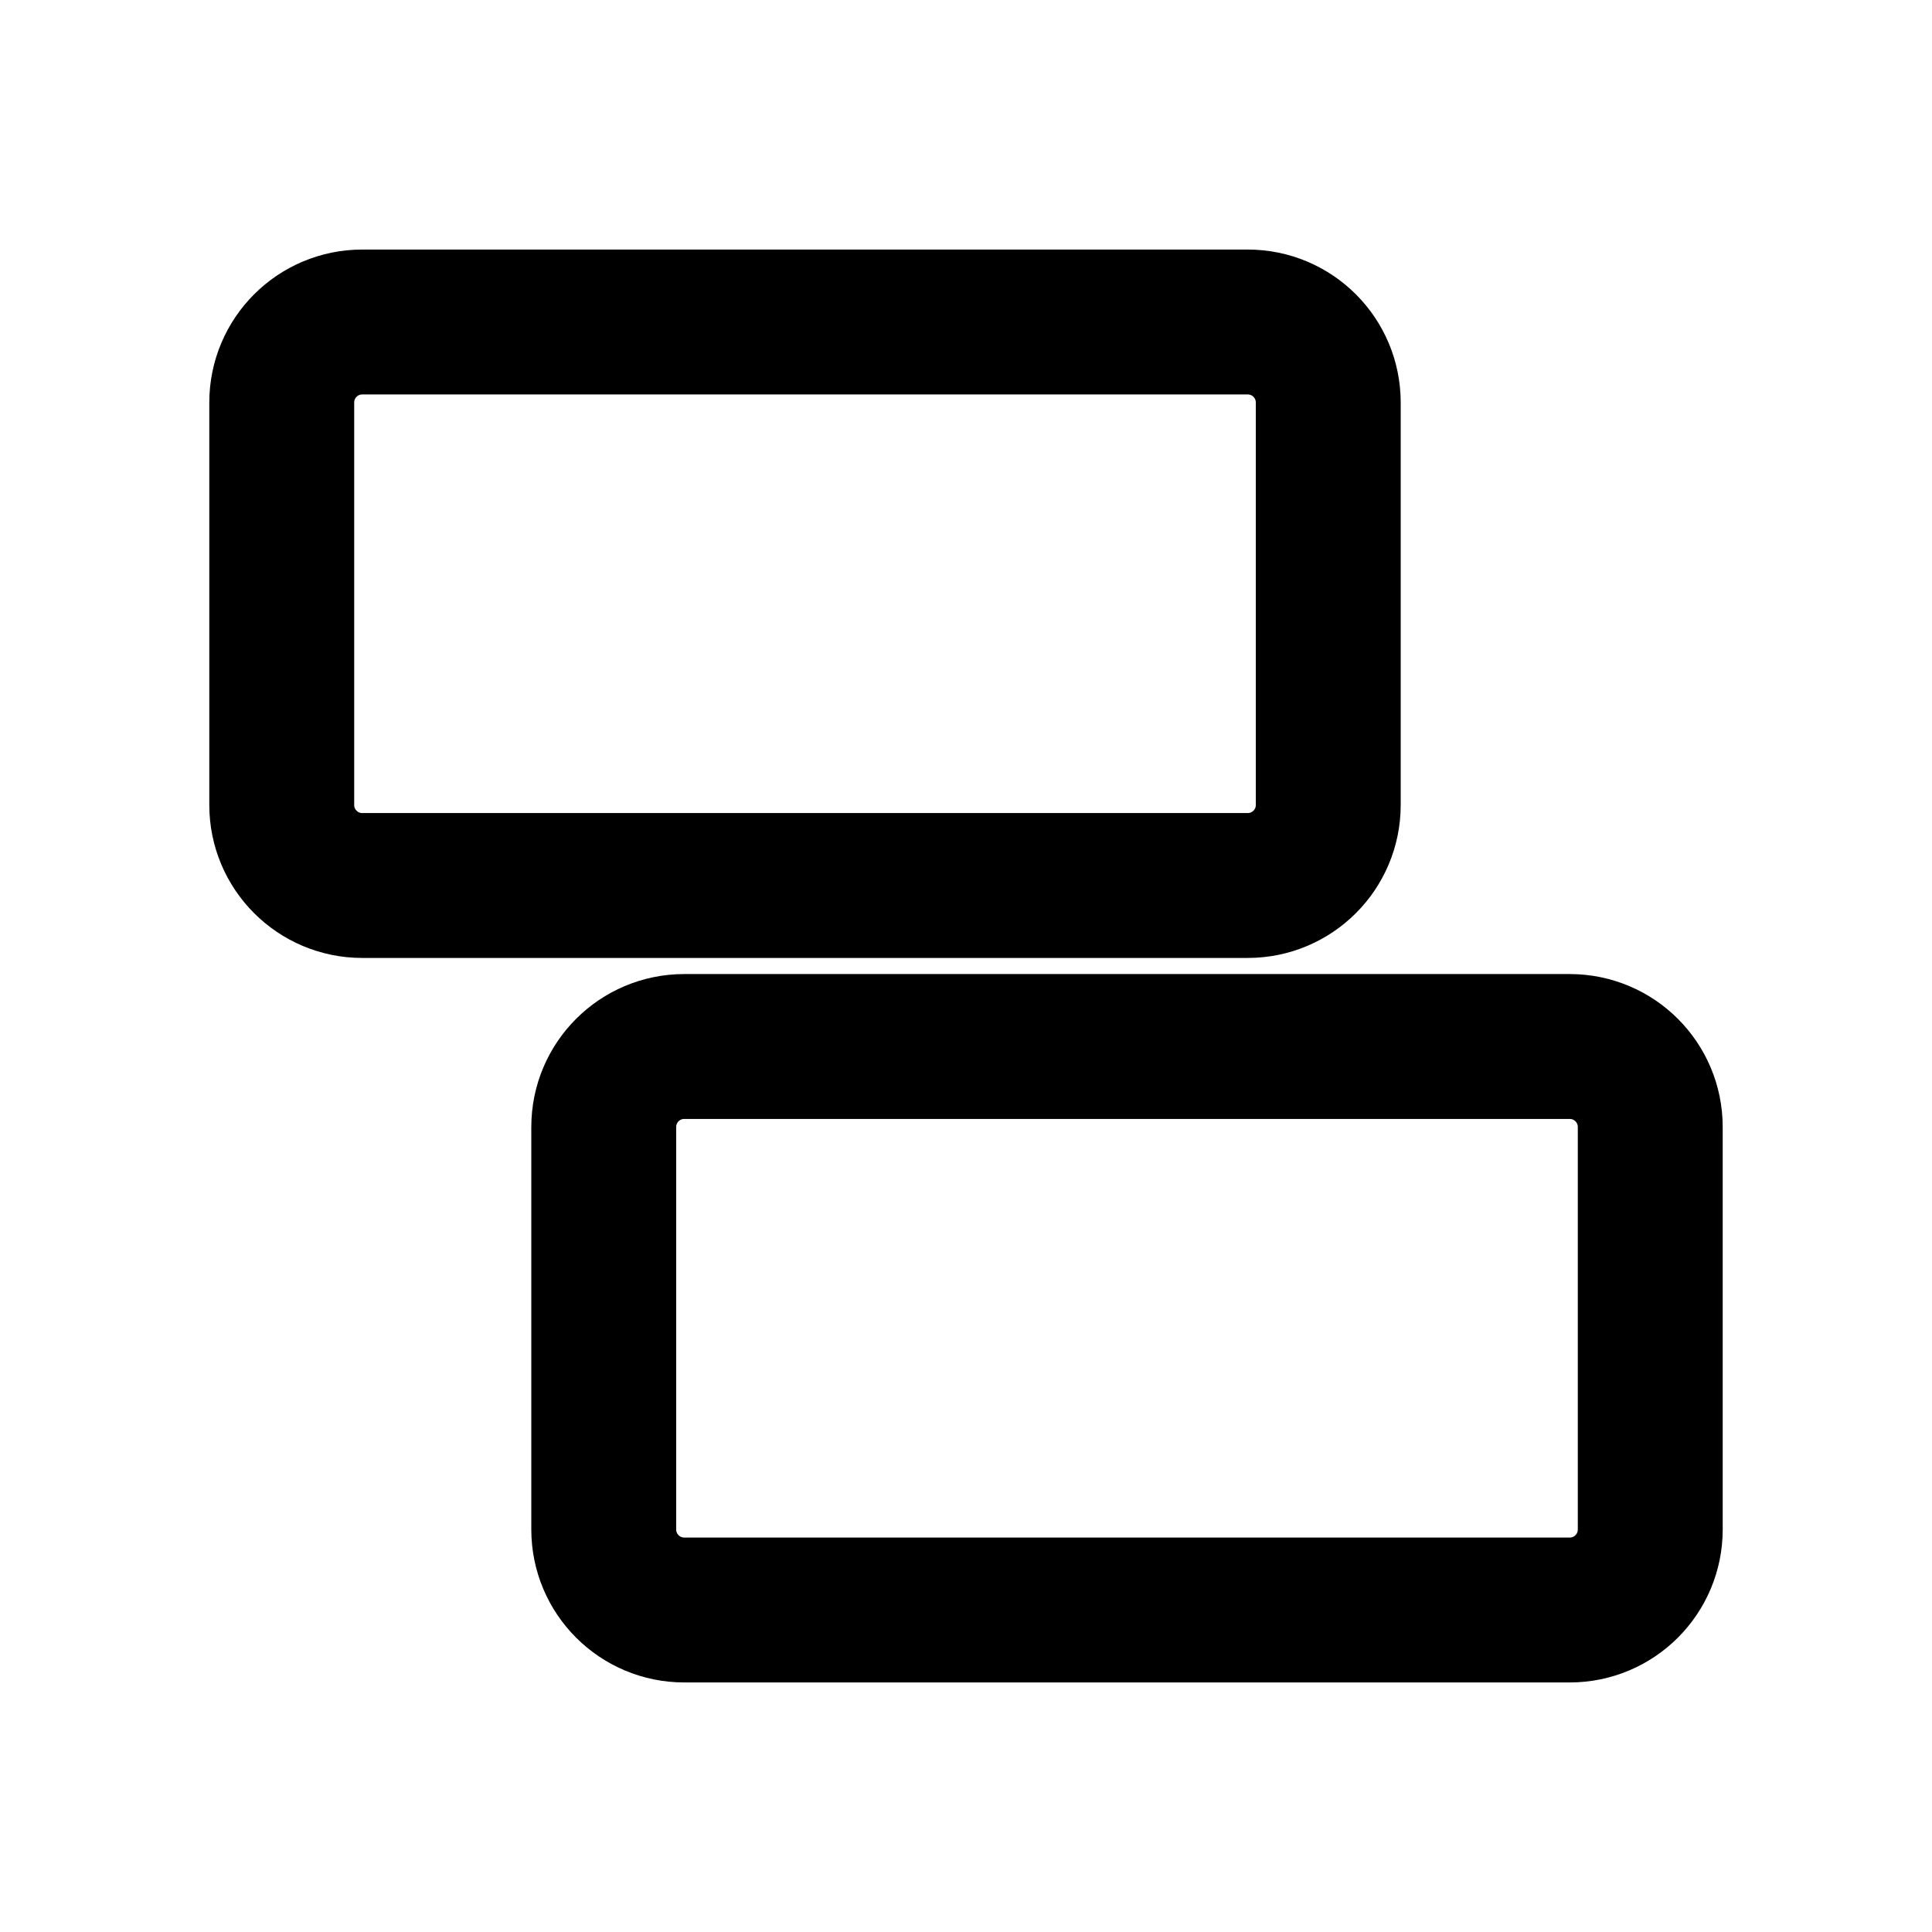
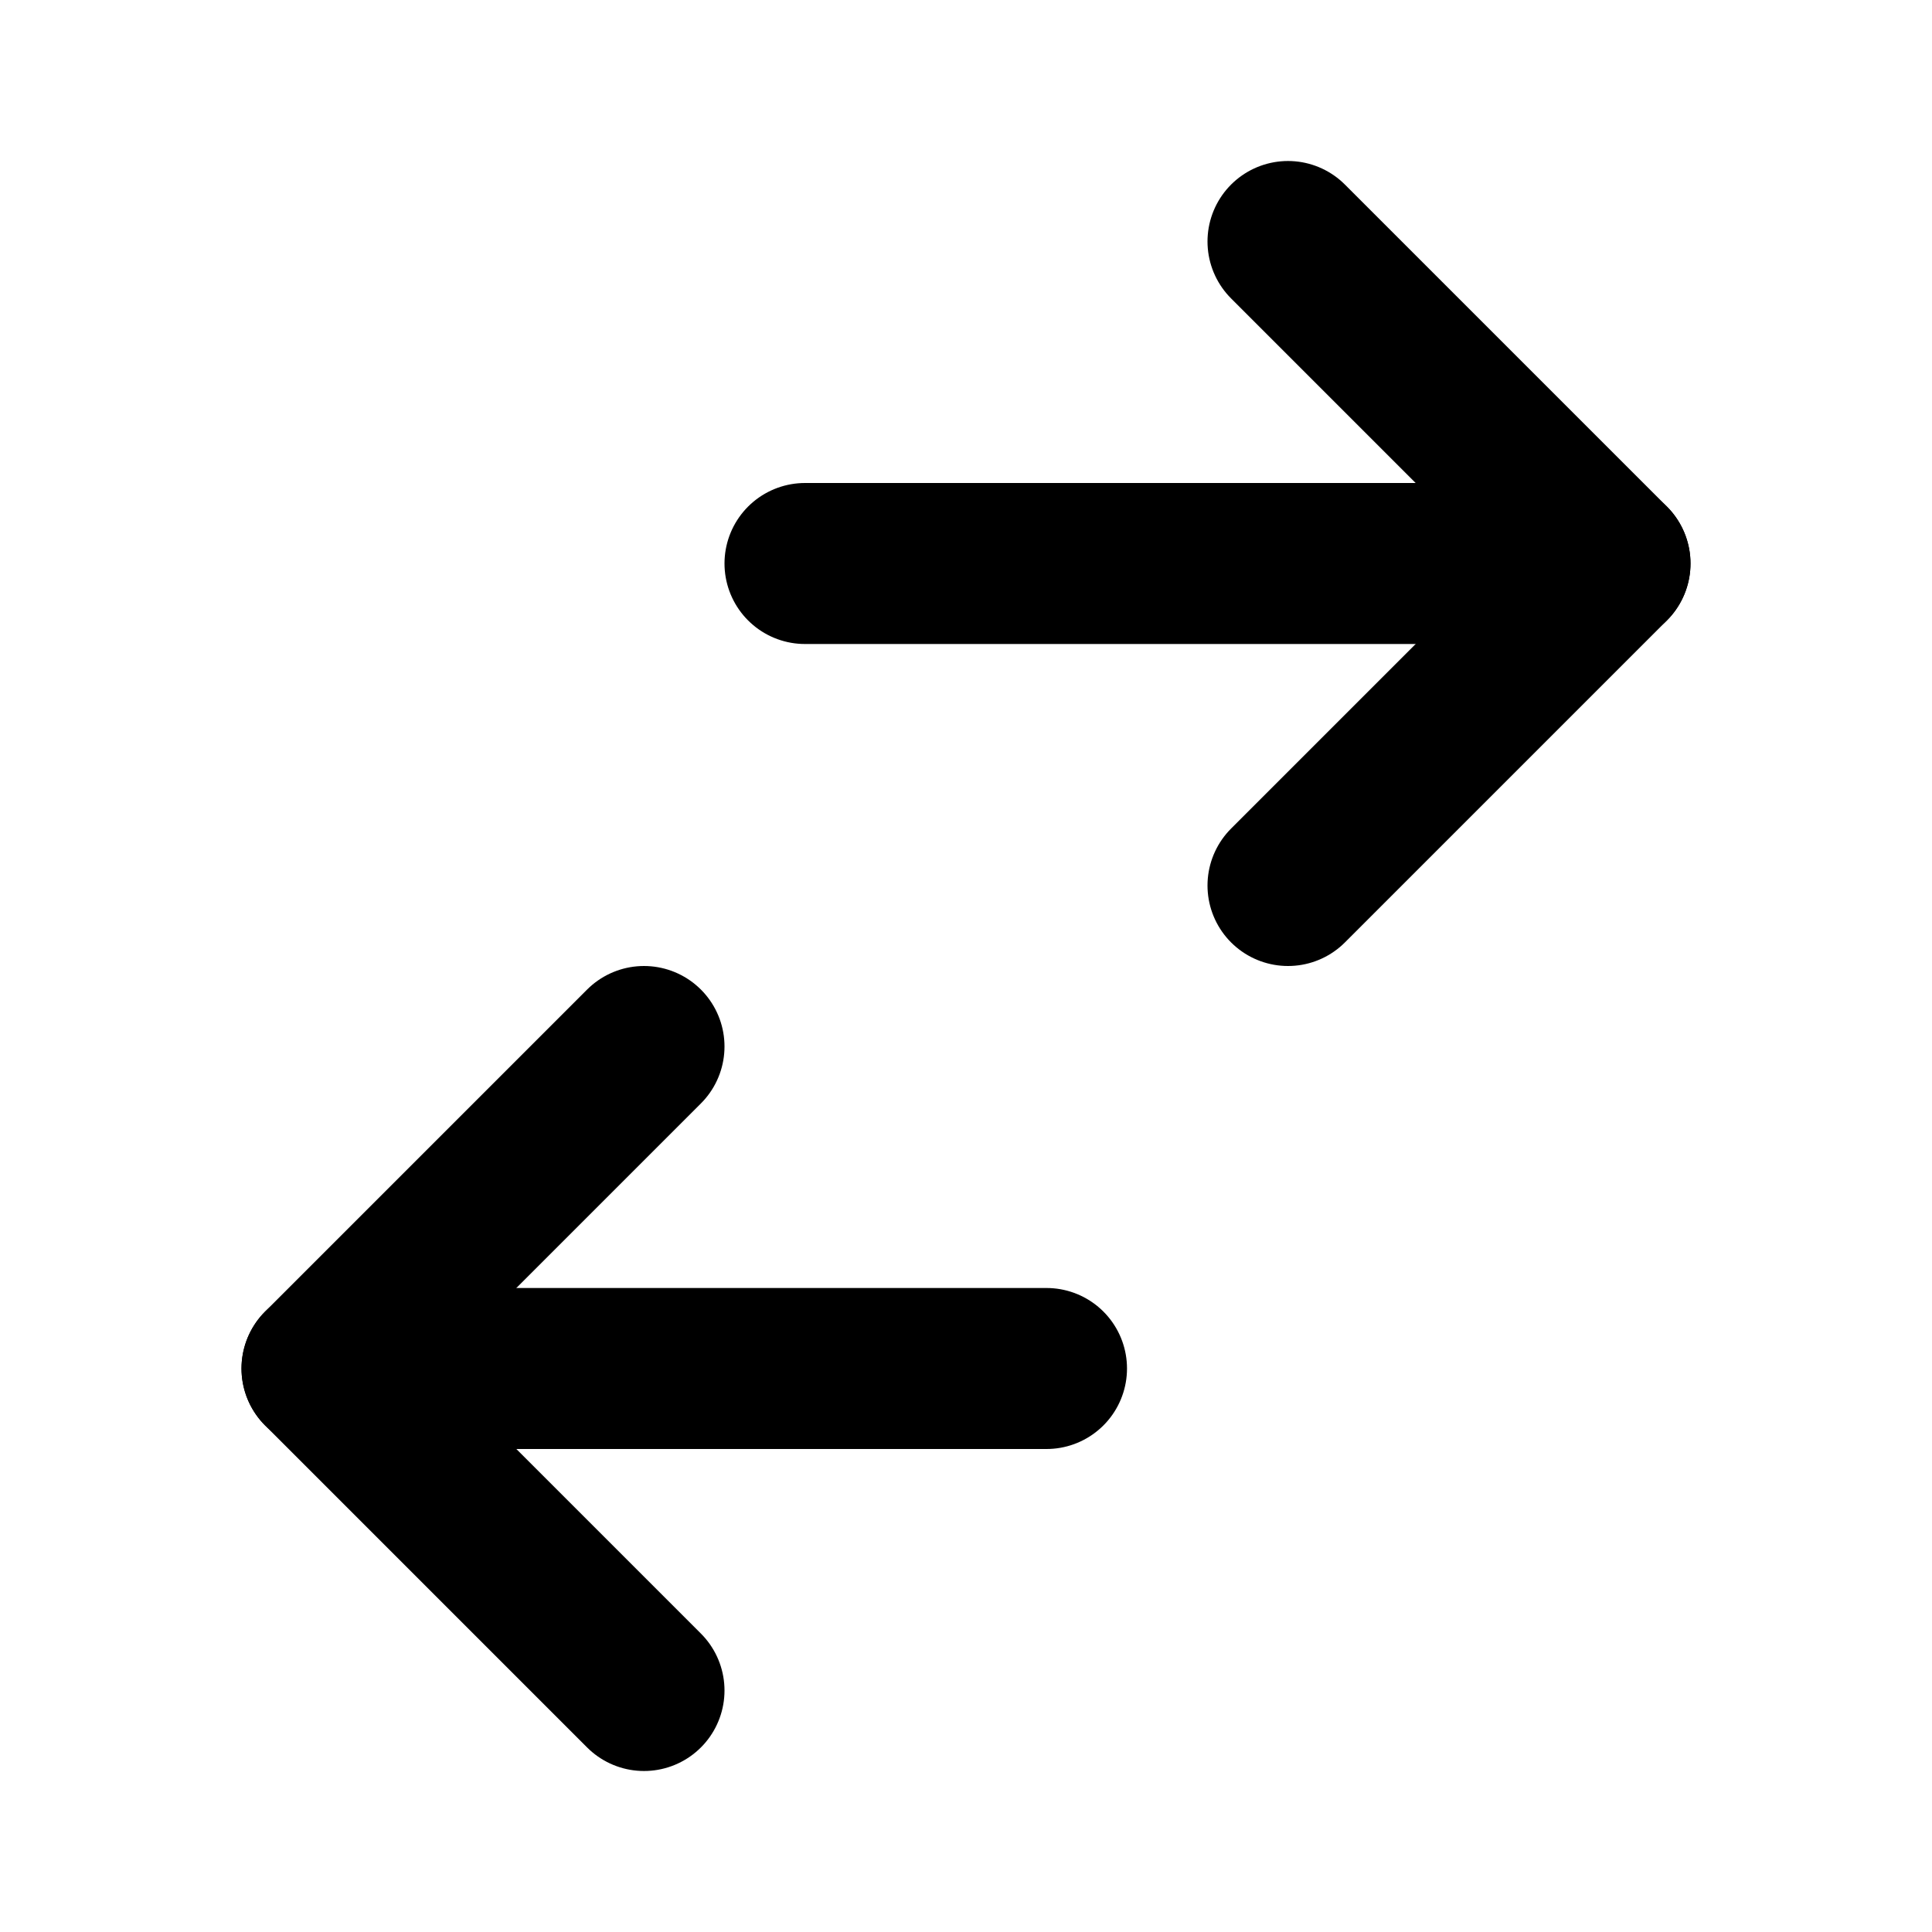
- <svg xmlns="http://www.w3.org/2000/svg" viewBox="0 0 24 24" fill="none" stroke="currentColor" stroke-width="1.8" stroke-linecap="round" stroke-linejoin="round">
-   <rect x="3.5" y="4" width="13" height="7" rx="1" />
-   <rect x="7.5" y="13" width="13" height="7" rx="1" />
+ <svg xmlns="http://www.w3.org/2000/svg" width="24" height="24" viewBox="0 0 24 24" fill="none" stroke="currentColor" stroke-width="2" stroke-linecap="round" stroke-linejoin="round">
+   <path stroke="none" d="M0 0h24v24H0z" fill="none" />
+   <path d="M16 3l4 4l-4 4" />
+   <path d="M10 7l10 0" />
+   <path d="M8 13l-4 4l4 4" />
+   <path d="M4 17l9 0" />
</svg>
